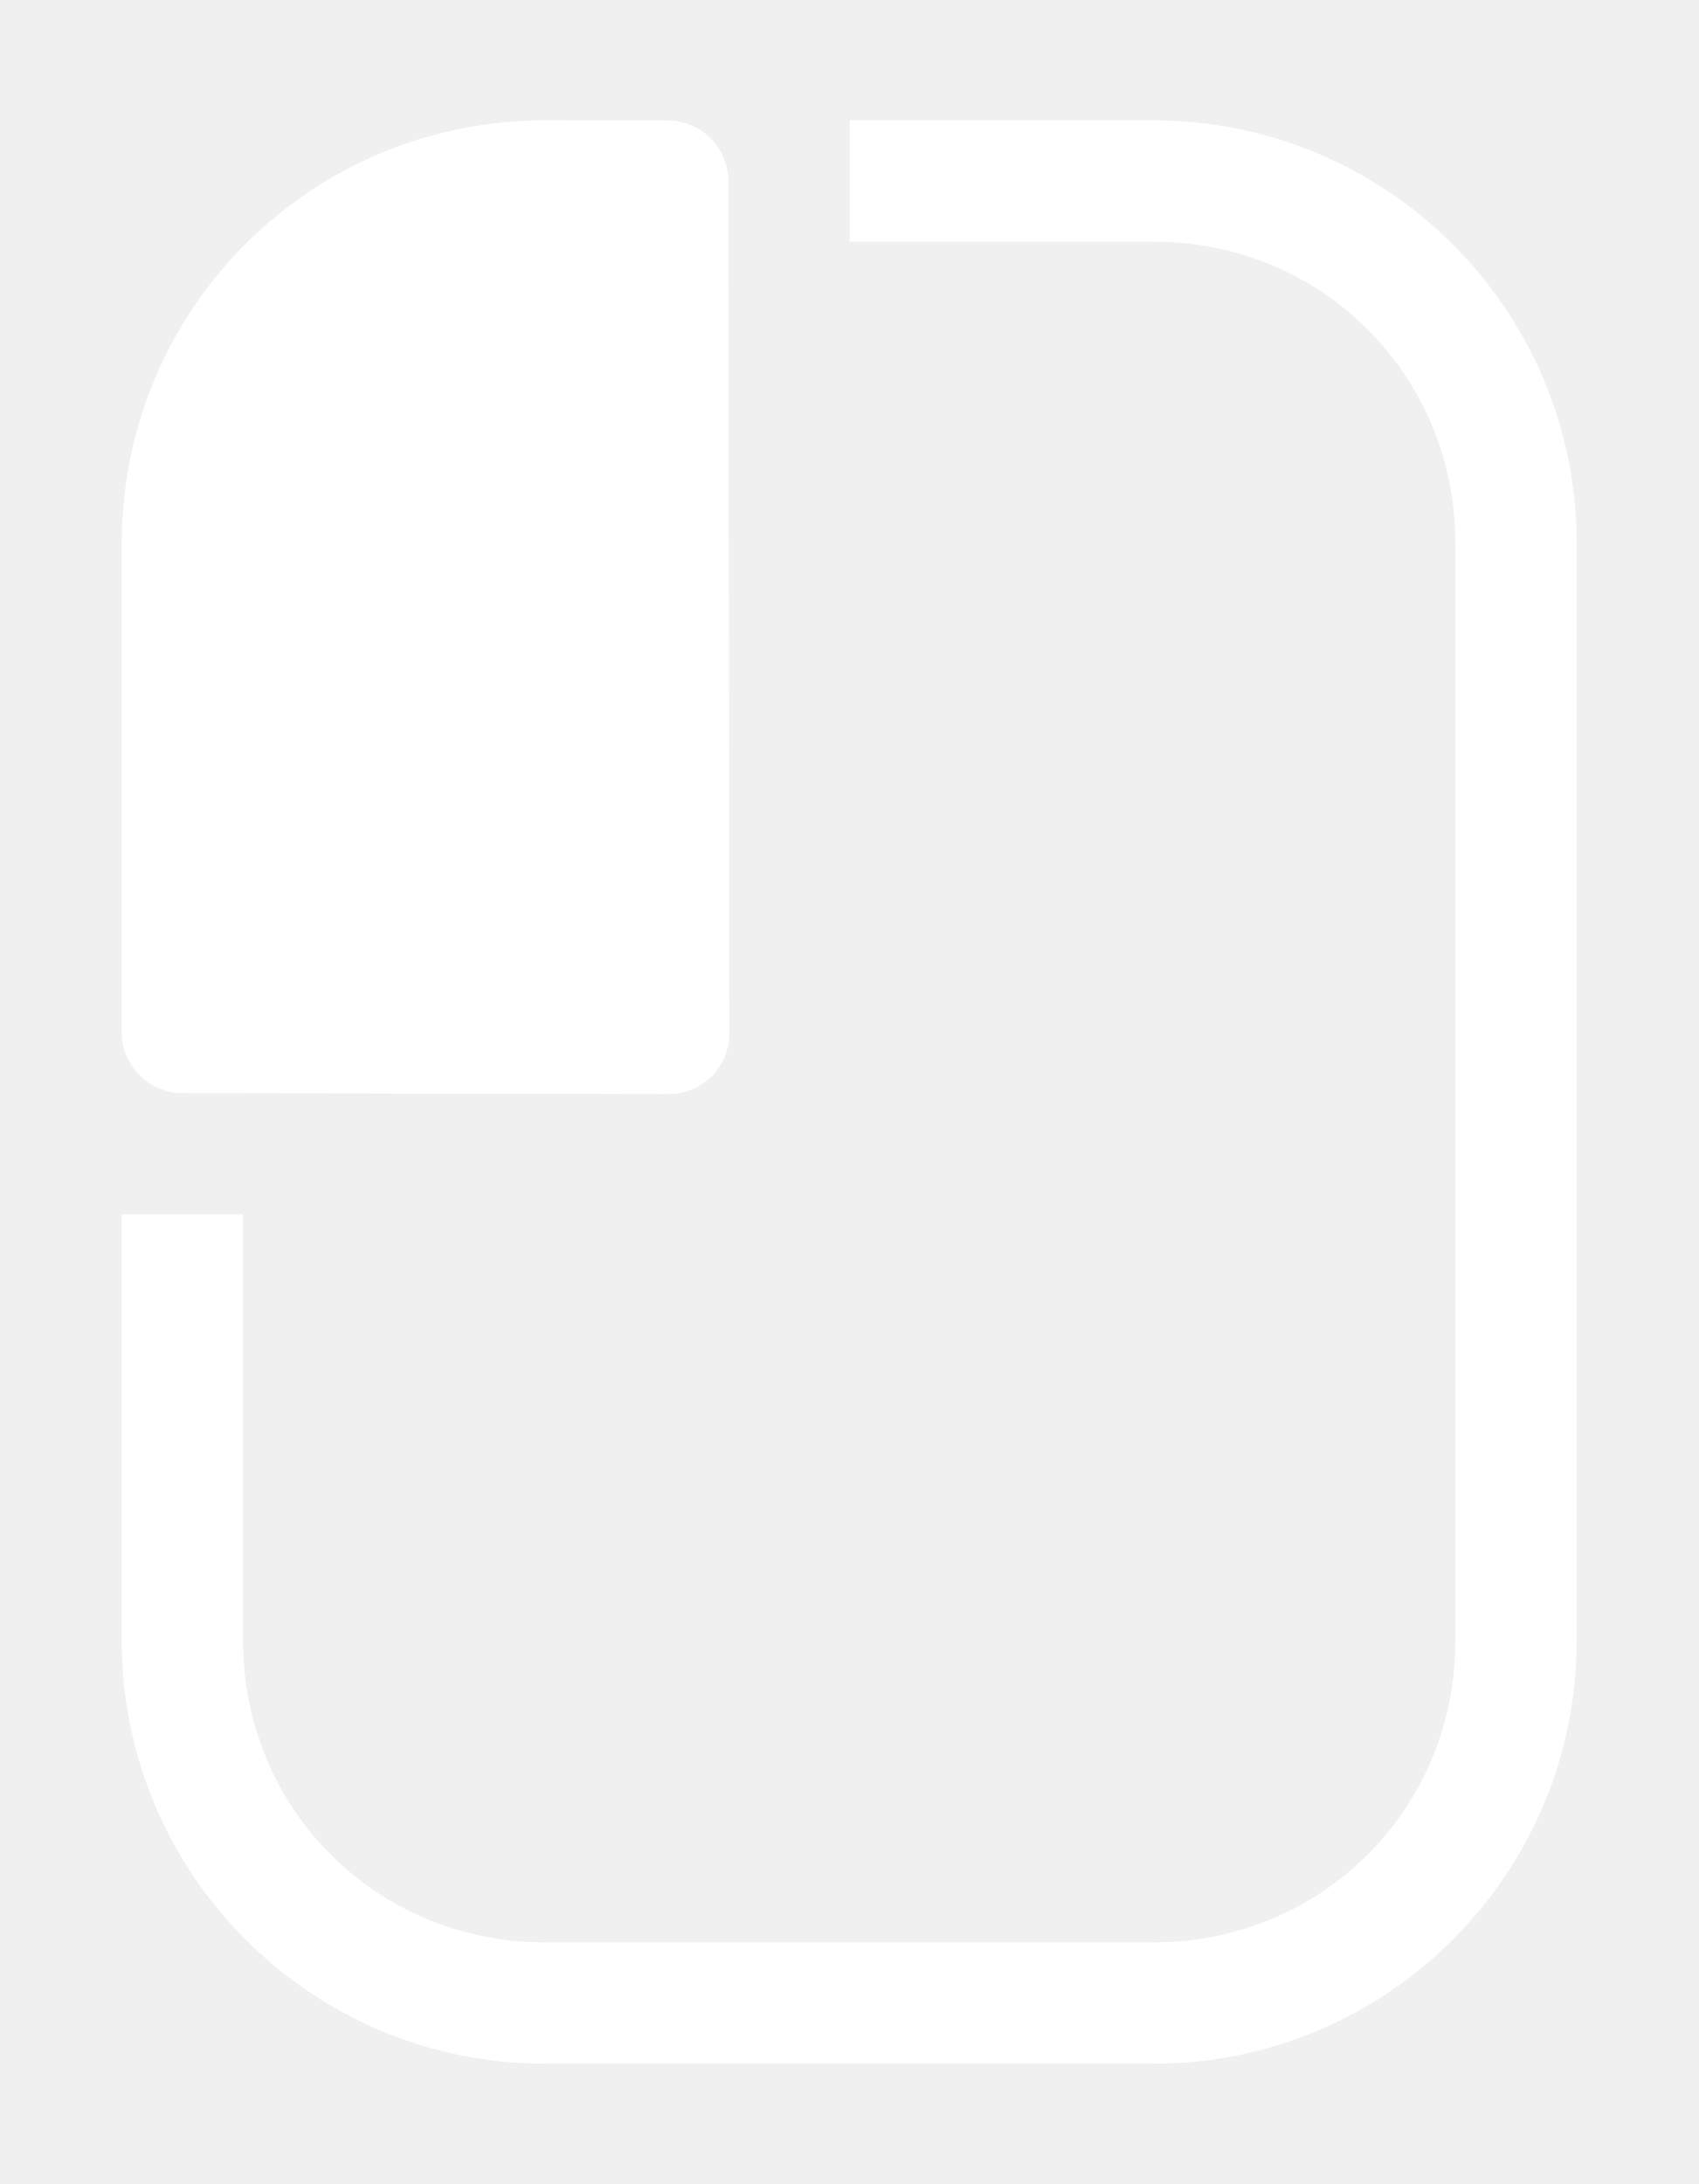
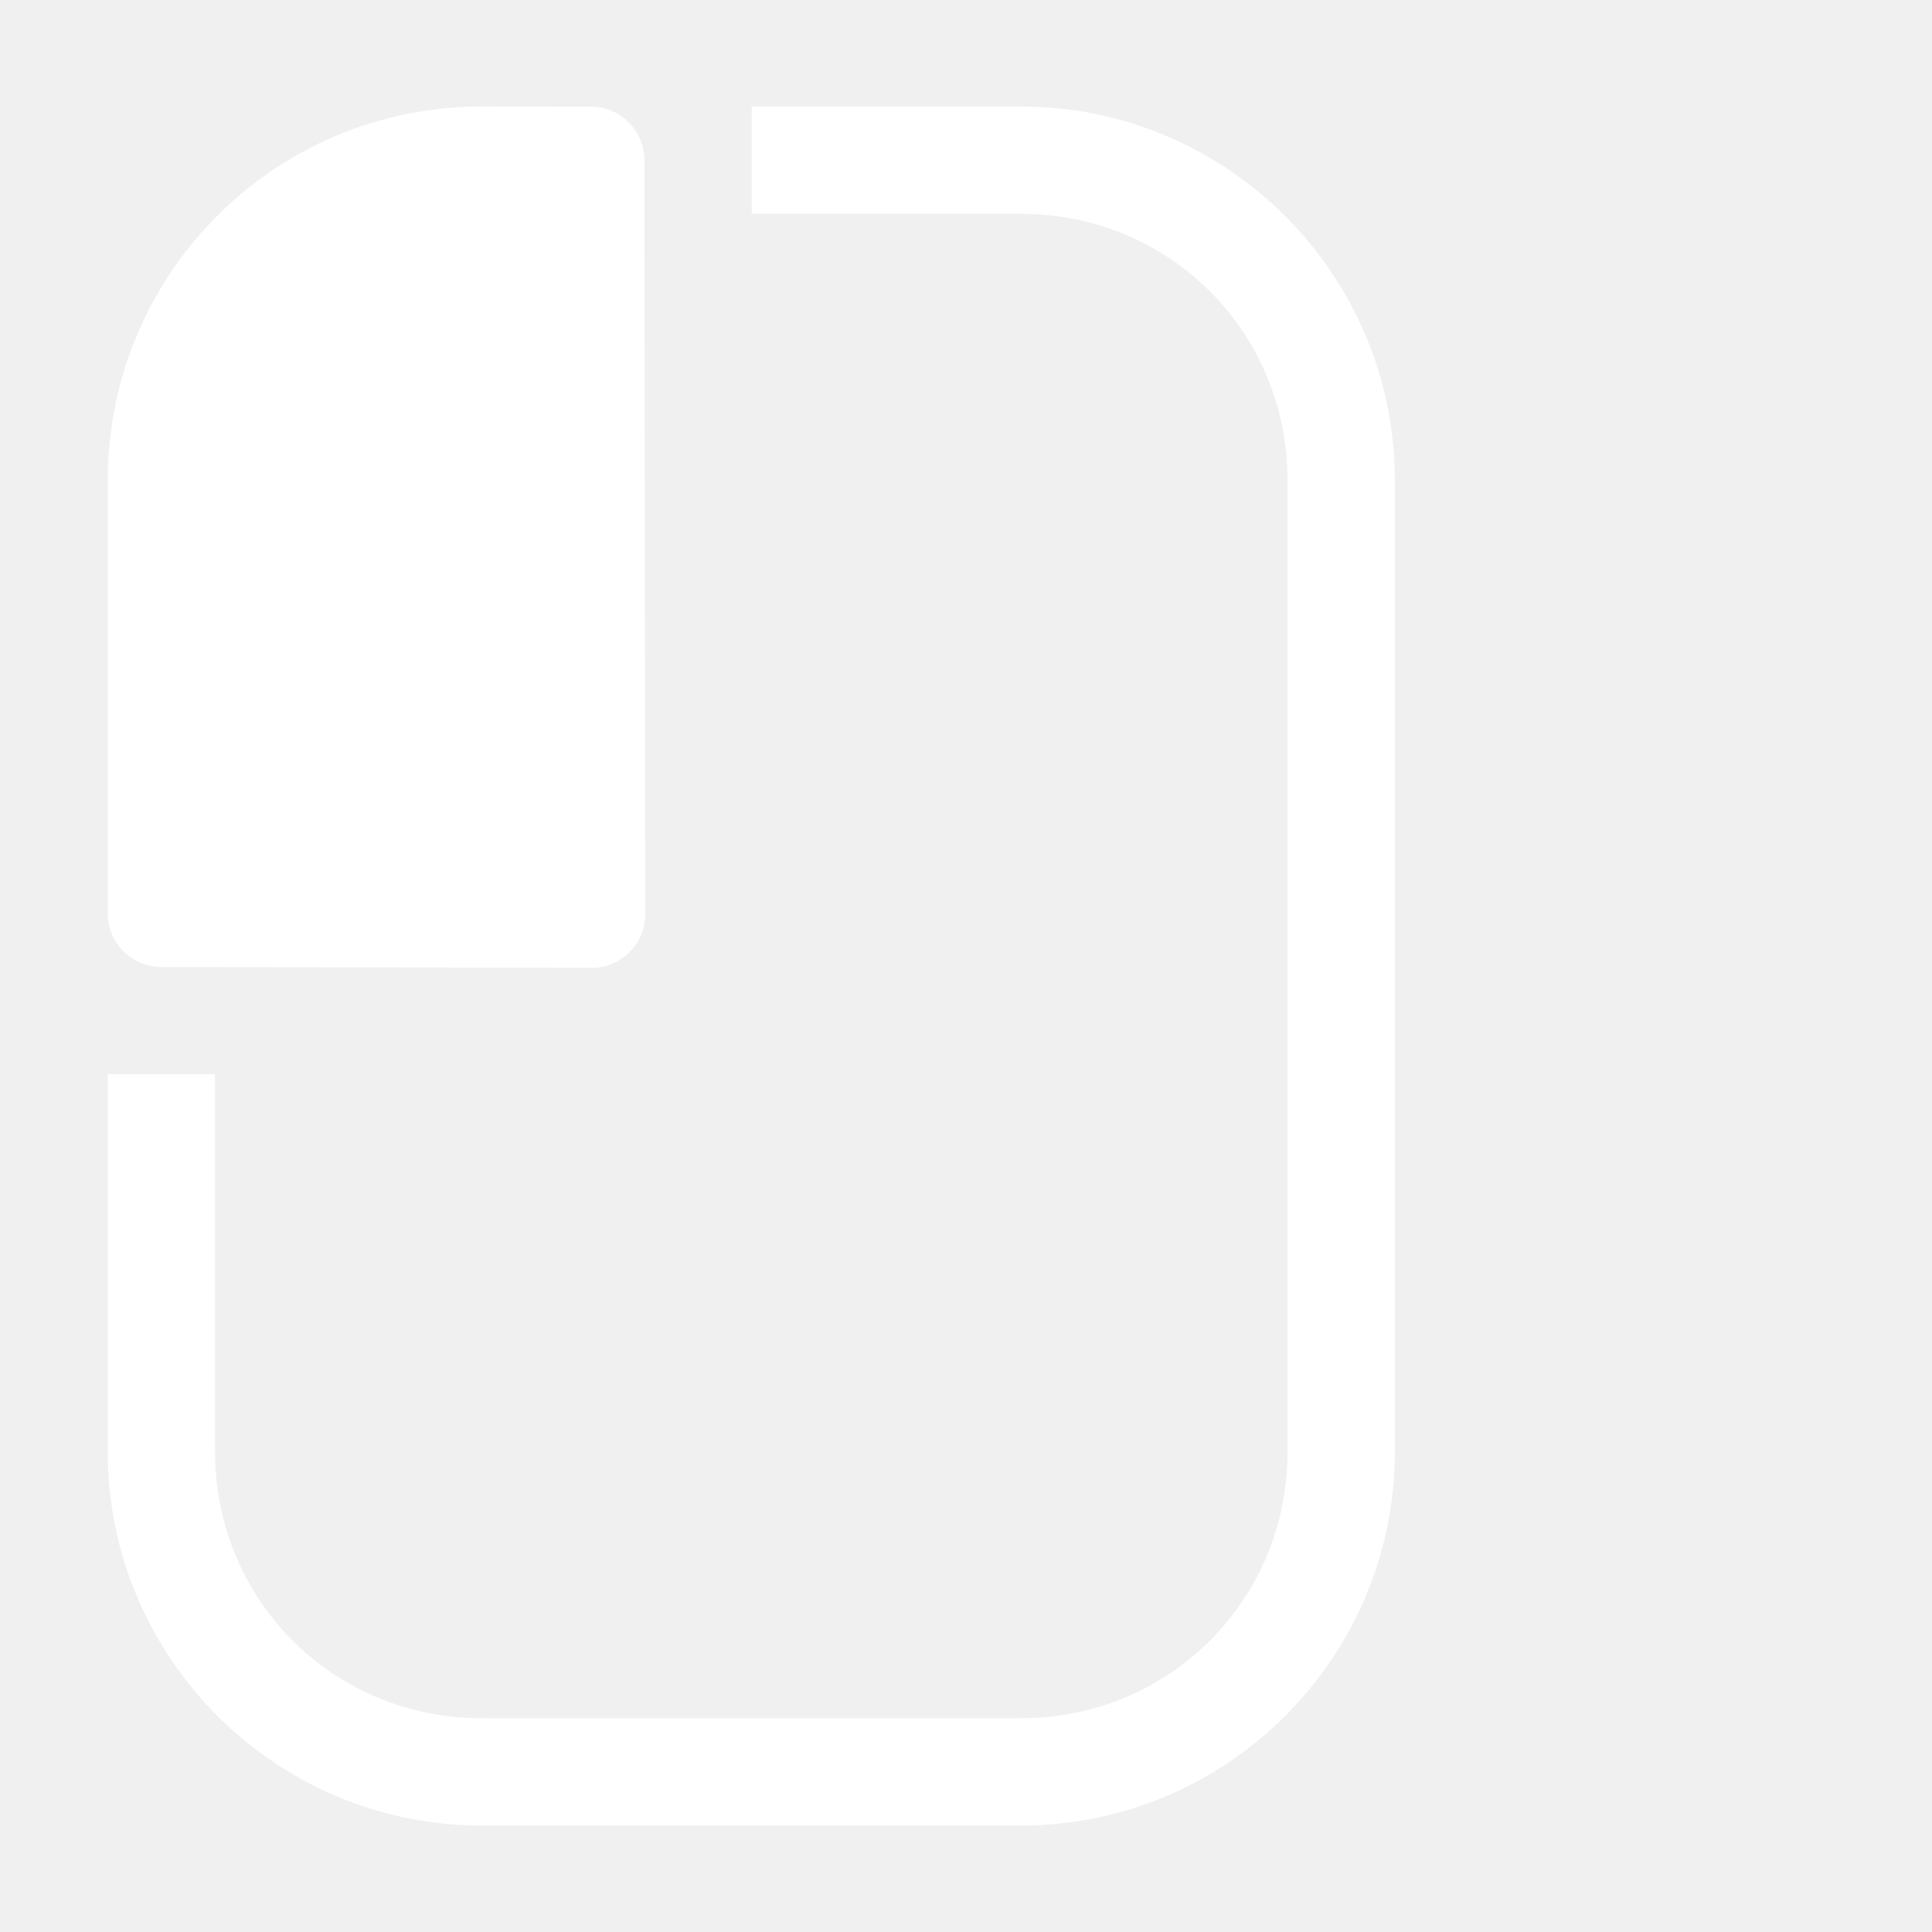
- <svg xmlns="http://www.w3.org/2000/svg" height="1800" viewBox="0 0 1400 1800" width="1400">
-   <g fill="#fff">
-     <path d="m10.484 450.984c-.752 0-1.454.239-2.023.645-.886.631-1.461 1.671-1.461 2.84v4.032c0.0.275.223.499.498.5l4.01.008c.276-0.0.5-.224.5-.5l-.008-6.989v-.002-.035c-.001-.275-.225-.498-.5-.498zm2.516 0v1h2.508c1.385 0 2.484 1.1 2.484 2.484v9.048c0 1.385-1.1 2.484-2.484 2.484h-5.024c-1.385 0-2.484-1.1-2.484-2.484v-3.516h-1v3.516c0 1.921 1.563 3.484 3.484 3.484h5.024c1.921 0 3.484-1.563 3.484-3.484v-9.048c0-1.921-1.563-3.484-3.484-3.484z" transform="matrix(100 0 0 100 -599.6372 -44999.177)" />
+ <svg xmlns="http://www.w3.org/2000/svg" id="svg1" height="1800" viewBox="0 0 1800 1800" width="1800">
+   <g id="g1" fill="#fff">
+     <path id="path1" d="m10.484 450.984c-.752 0-1.454.239-2.023.645-.886.631-1.461 1.671-1.461 2.84v4.032c0.0.275.223.499.498.5l4.01.008c.276-0.0.5-.224.5-.5l-.008-6.989v-.002-.035c-.001-.275-.225-.498-.5-.498zm2.516 0v1h2.508c1.385 0 2.484 1.1 2.484 2.484v9.048c0 1.385-1.1 2.484-2.484 2.484h-5.024c-1.385 0-2.484-1.1-2.484-2.484v-3.516h-1v3.516c0 1.921 1.563 3.484 3.484 3.484h5.024c1.921 0 3.484-1.563 3.484-3.484v-9.048c0-1.921-1.563-3.484-3.484-3.484z" transform="matrix(100 0 0 100 -599.6372 -44999.177)" />
  </g>
</svg>
